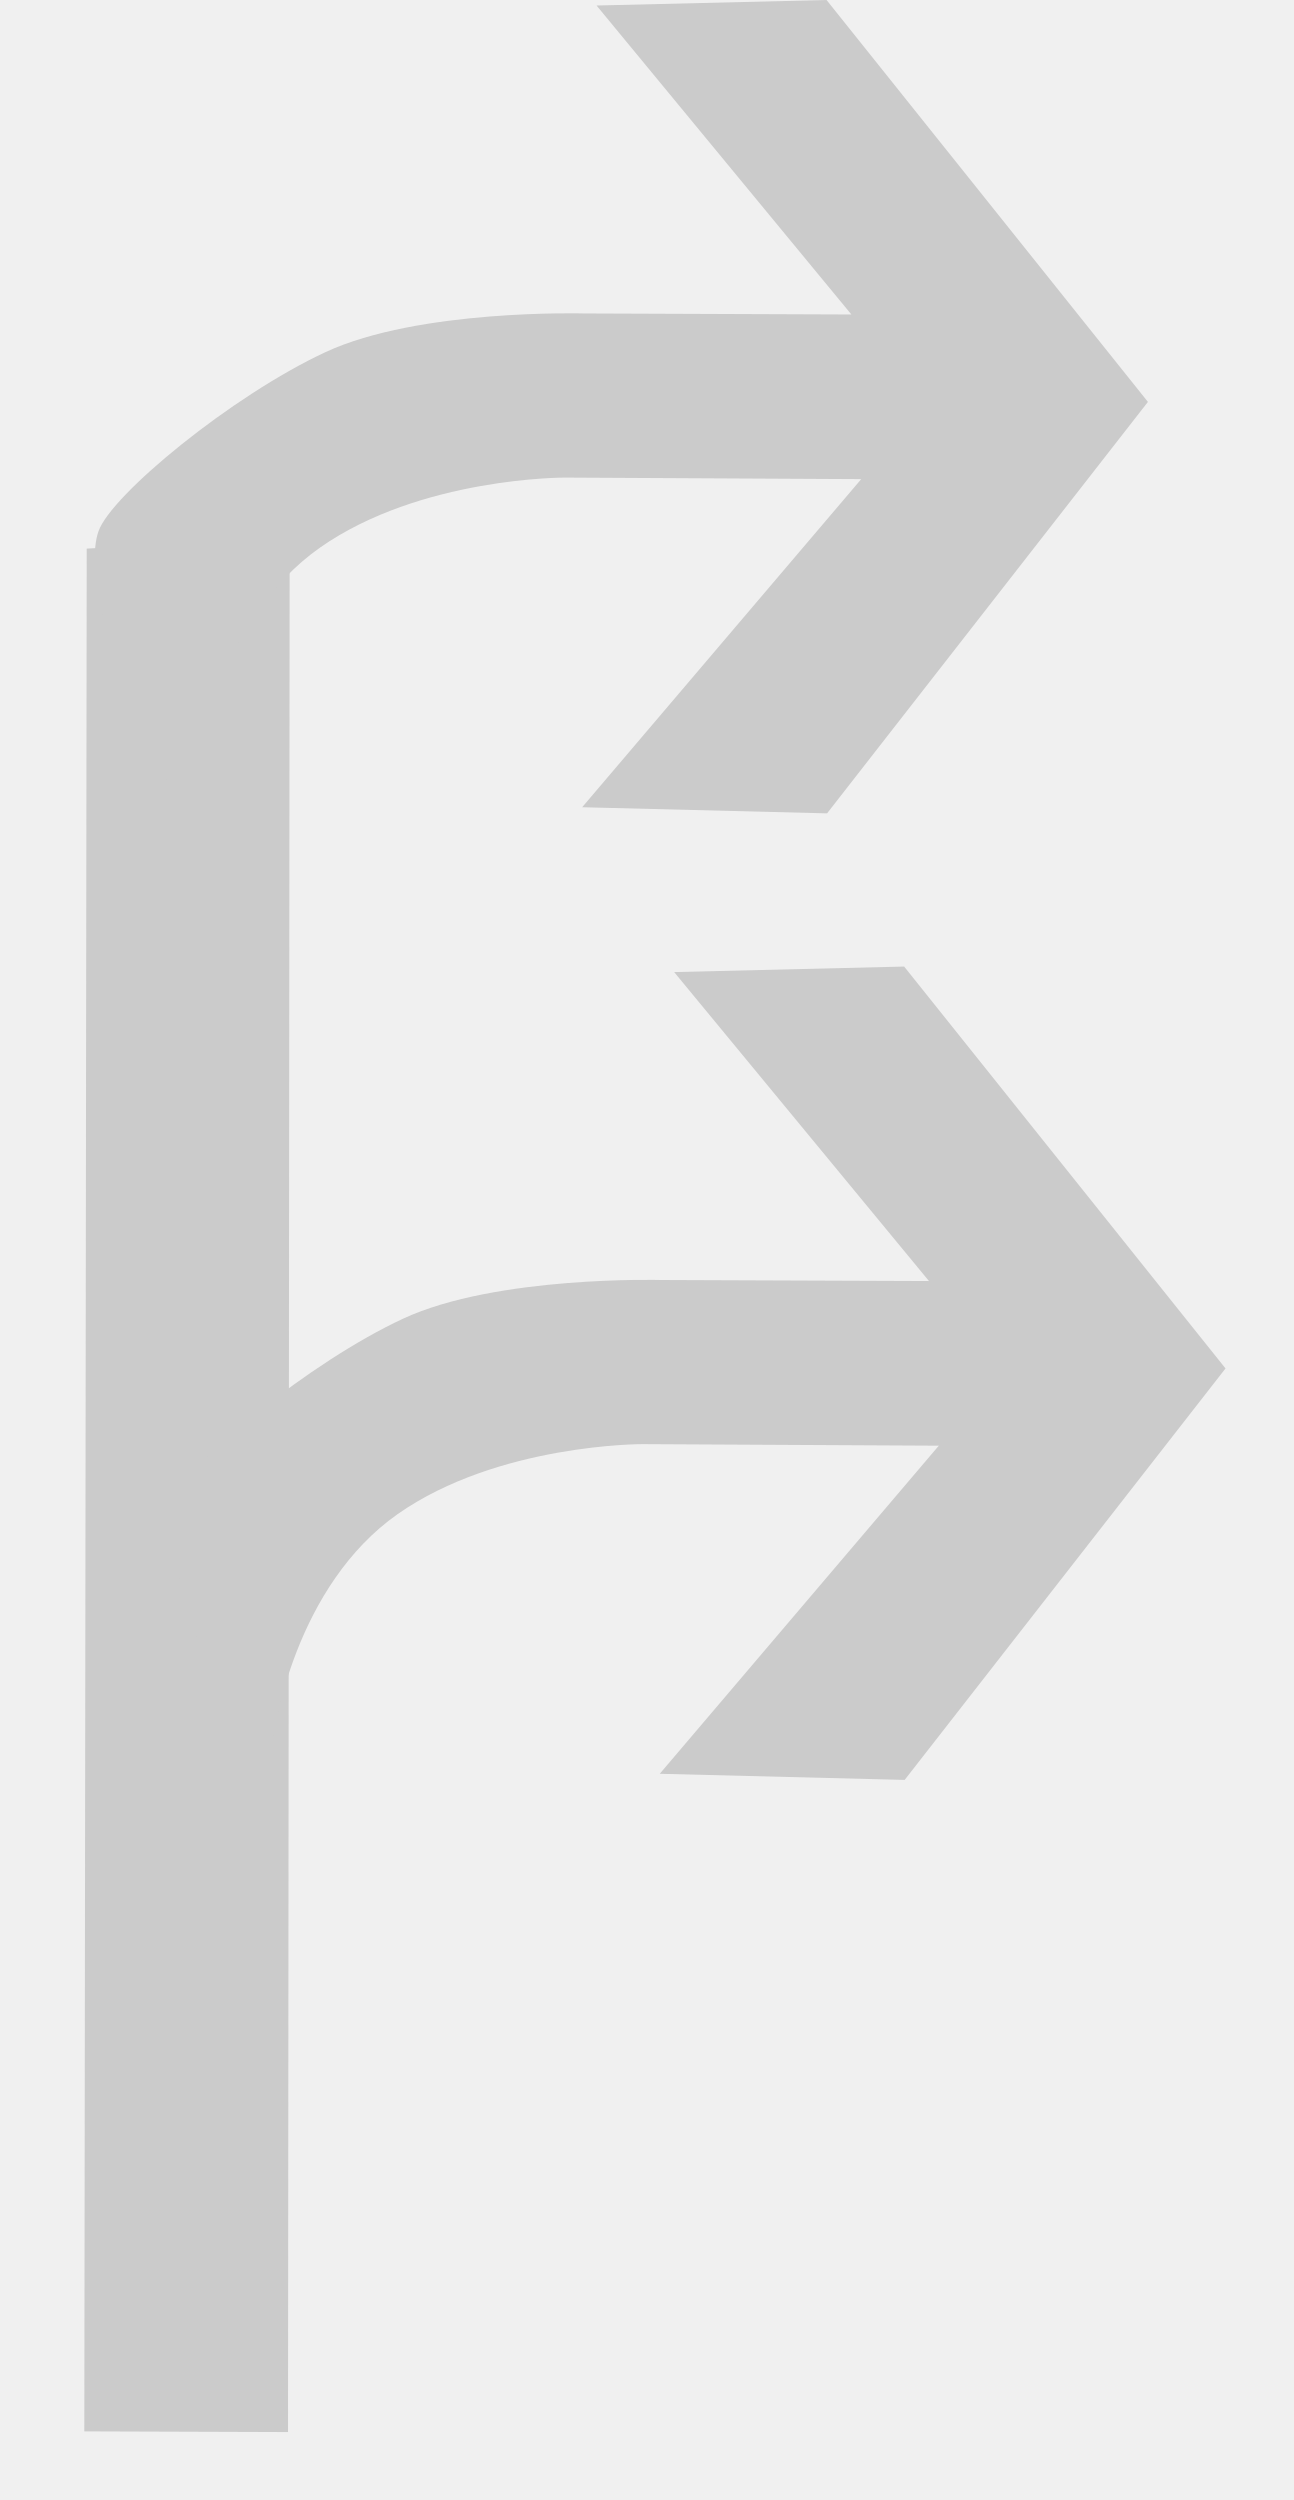
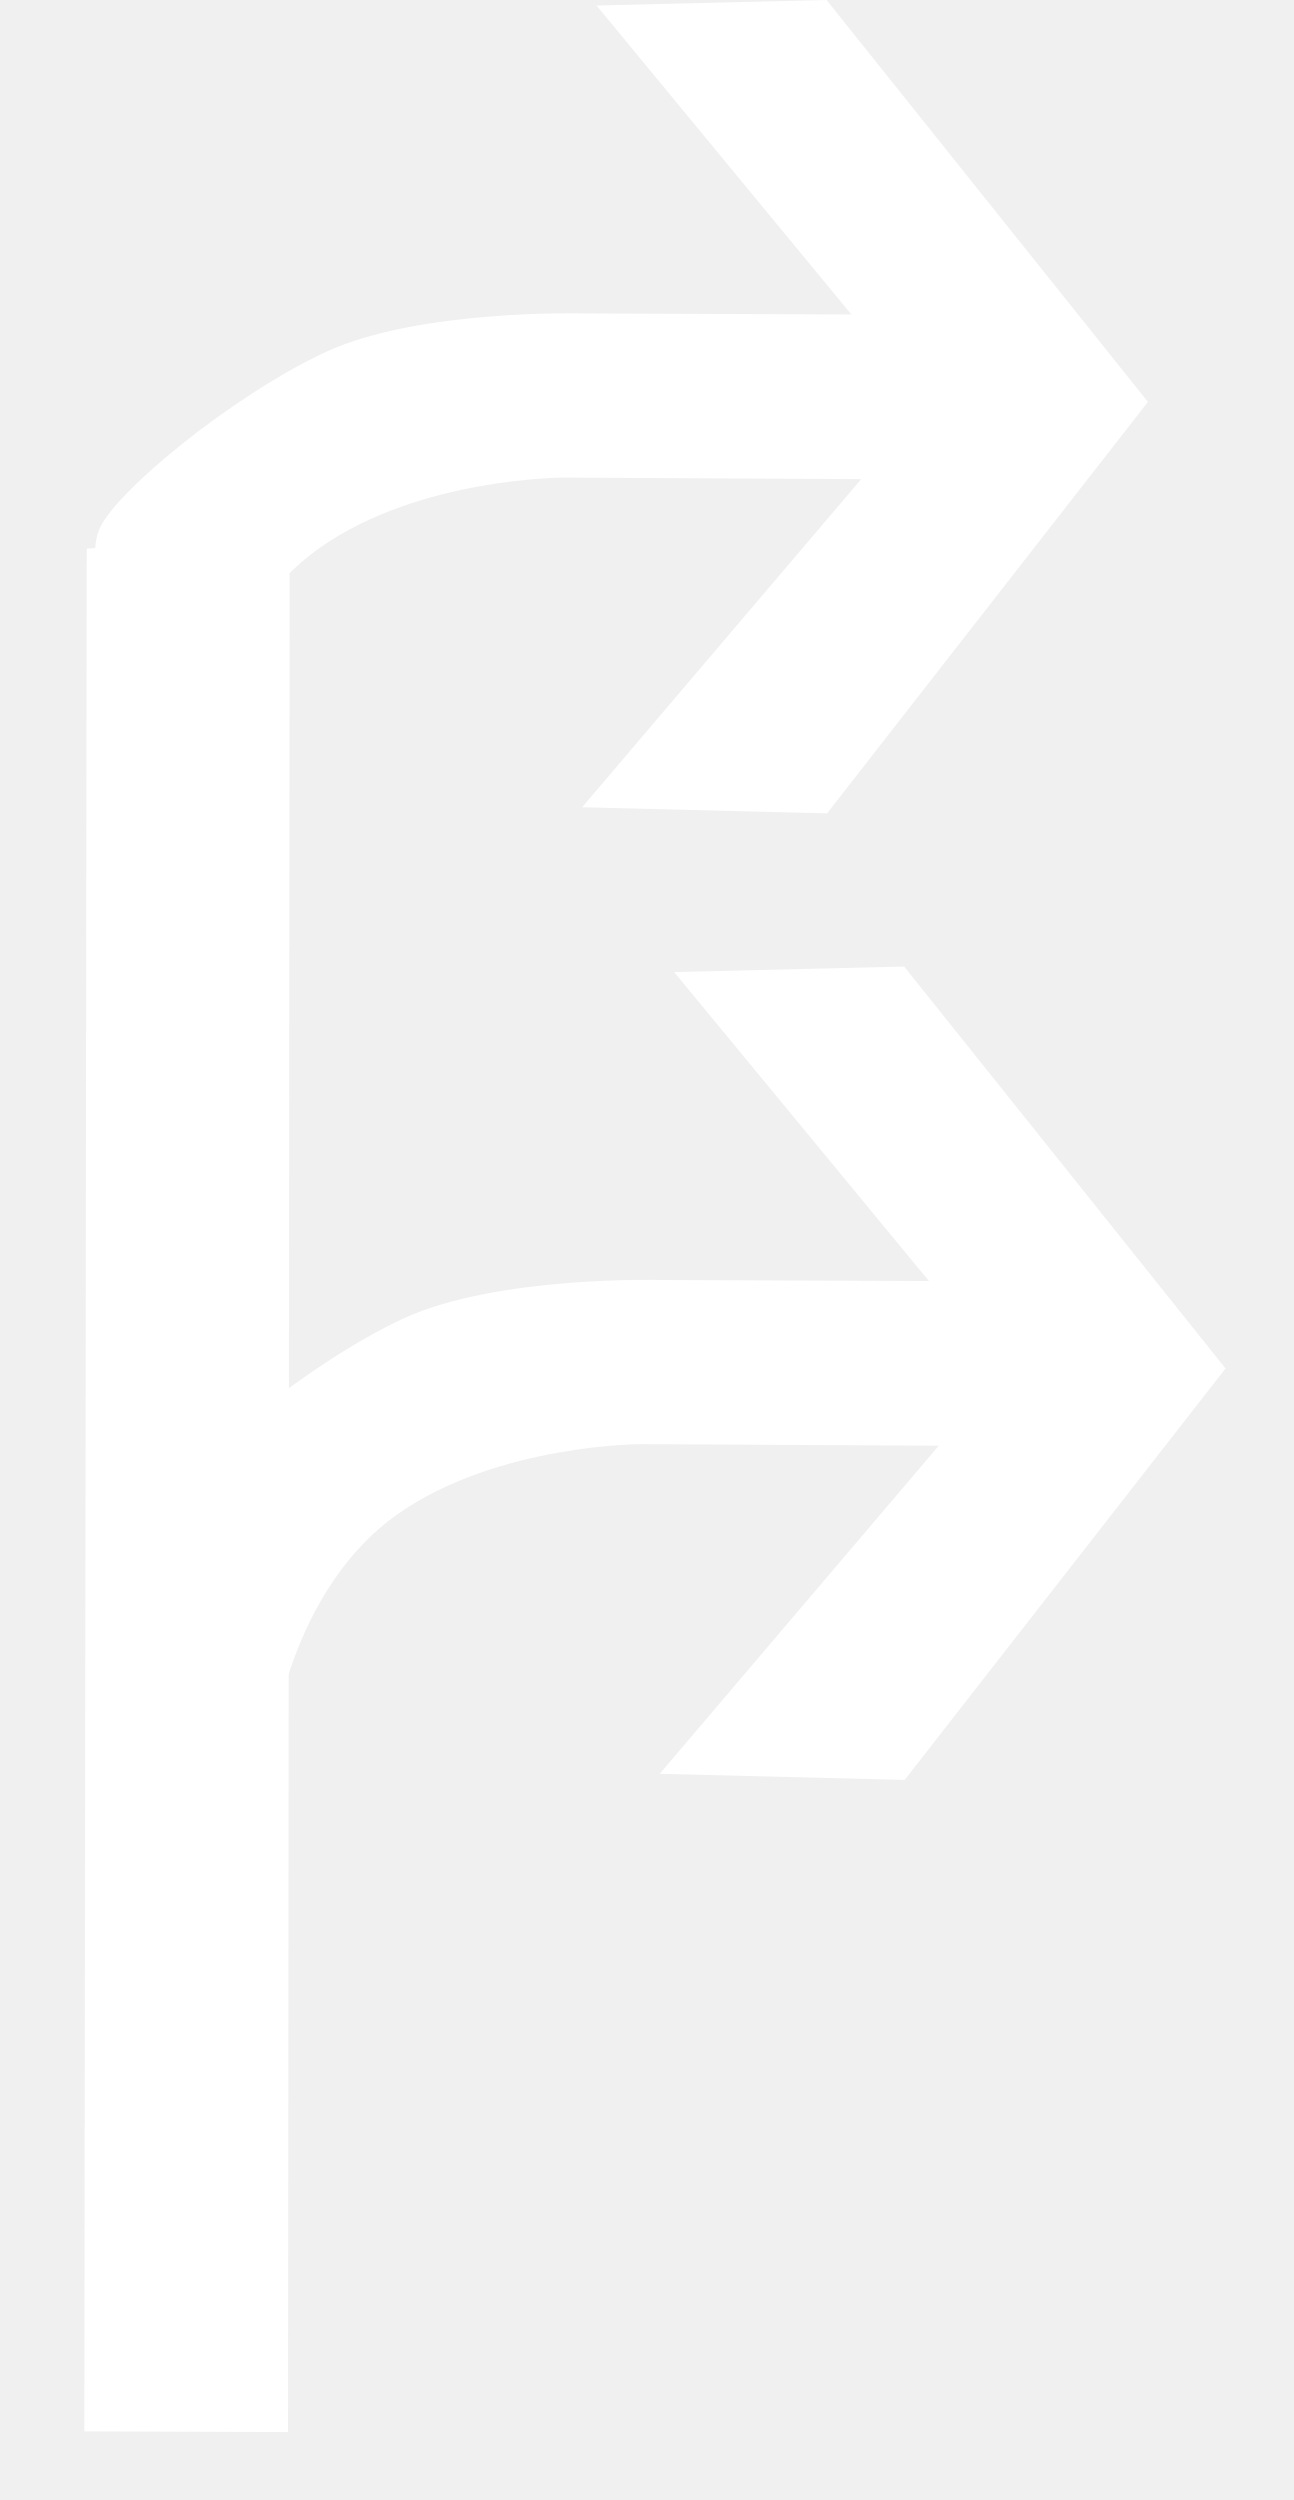
<svg xmlns="http://www.w3.org/2000/svg" width="15px" height="29px" viewBox="0 0 15 29" version="1.1">
  <g id="待定" stroke="none" stroke-width="1" fill="none" fill-rule="evenodd">
-     <g id="工具栏汇总复制" transform="translate(-1535, -765)" fill="#CBCBCB">
+     <g id="工具栏汇总复制" transform="translate(-1535, -765)" fill="#FFFFFF">
      <g id="编组-25" transform="translate(1382, 615)">
        <g id="17" transform="translate(153, 149)">
          <g id="编组复制-41">
            <polygon id="Fill-1" points="1.006 7.364 0.978 29.204 3.341 29.212 3.36 7.226" />
            <g id="编组" transform="translate(1, 0.212)">
              <path d="M0.142,6.952 C0.288,6.528 1.695,5.374 2.777,4.872 C3.859,4.37 5.767,4.424 5.767,4.424 L8.876,4.436 L5.92,0.852 L8.588,0.788 L12.316,5.45 L8.594,10.223 L5.753,10.152 L8.99,6.346 L5.553,6.328 C5.553,6.328 3.877,6.322 2.711,7.141 C1.545,7.961 1.25,9.607 1.244,10.006 C1.234,10.804 -0.156,7.798 0.142,6.952" id="Fill-4" />
              <path d="M1.042,18.164 C1.188,17.74 2.595,16.586 3.677,16.084 C4.759,15.582 6.667,15.636 6.667,15.636 L9.776,15.648 L6.82,12.064 L9.488,12 L13.216,16.662 L9.494,21.435 L6.653,21.364 L9.89,17.558 L6.453,17.54 C6.453,17.54 4.777,17.534 3.611,18.353 C2.445,19.173 2.15,20.819 2.144,21.218 C2.134,22.016 0.744,19.01 1.042,18.164" id="Fill-4复制" />
            </g>
          </g>
        </g>
      </g>
    </g>
  </g>
</svg>
